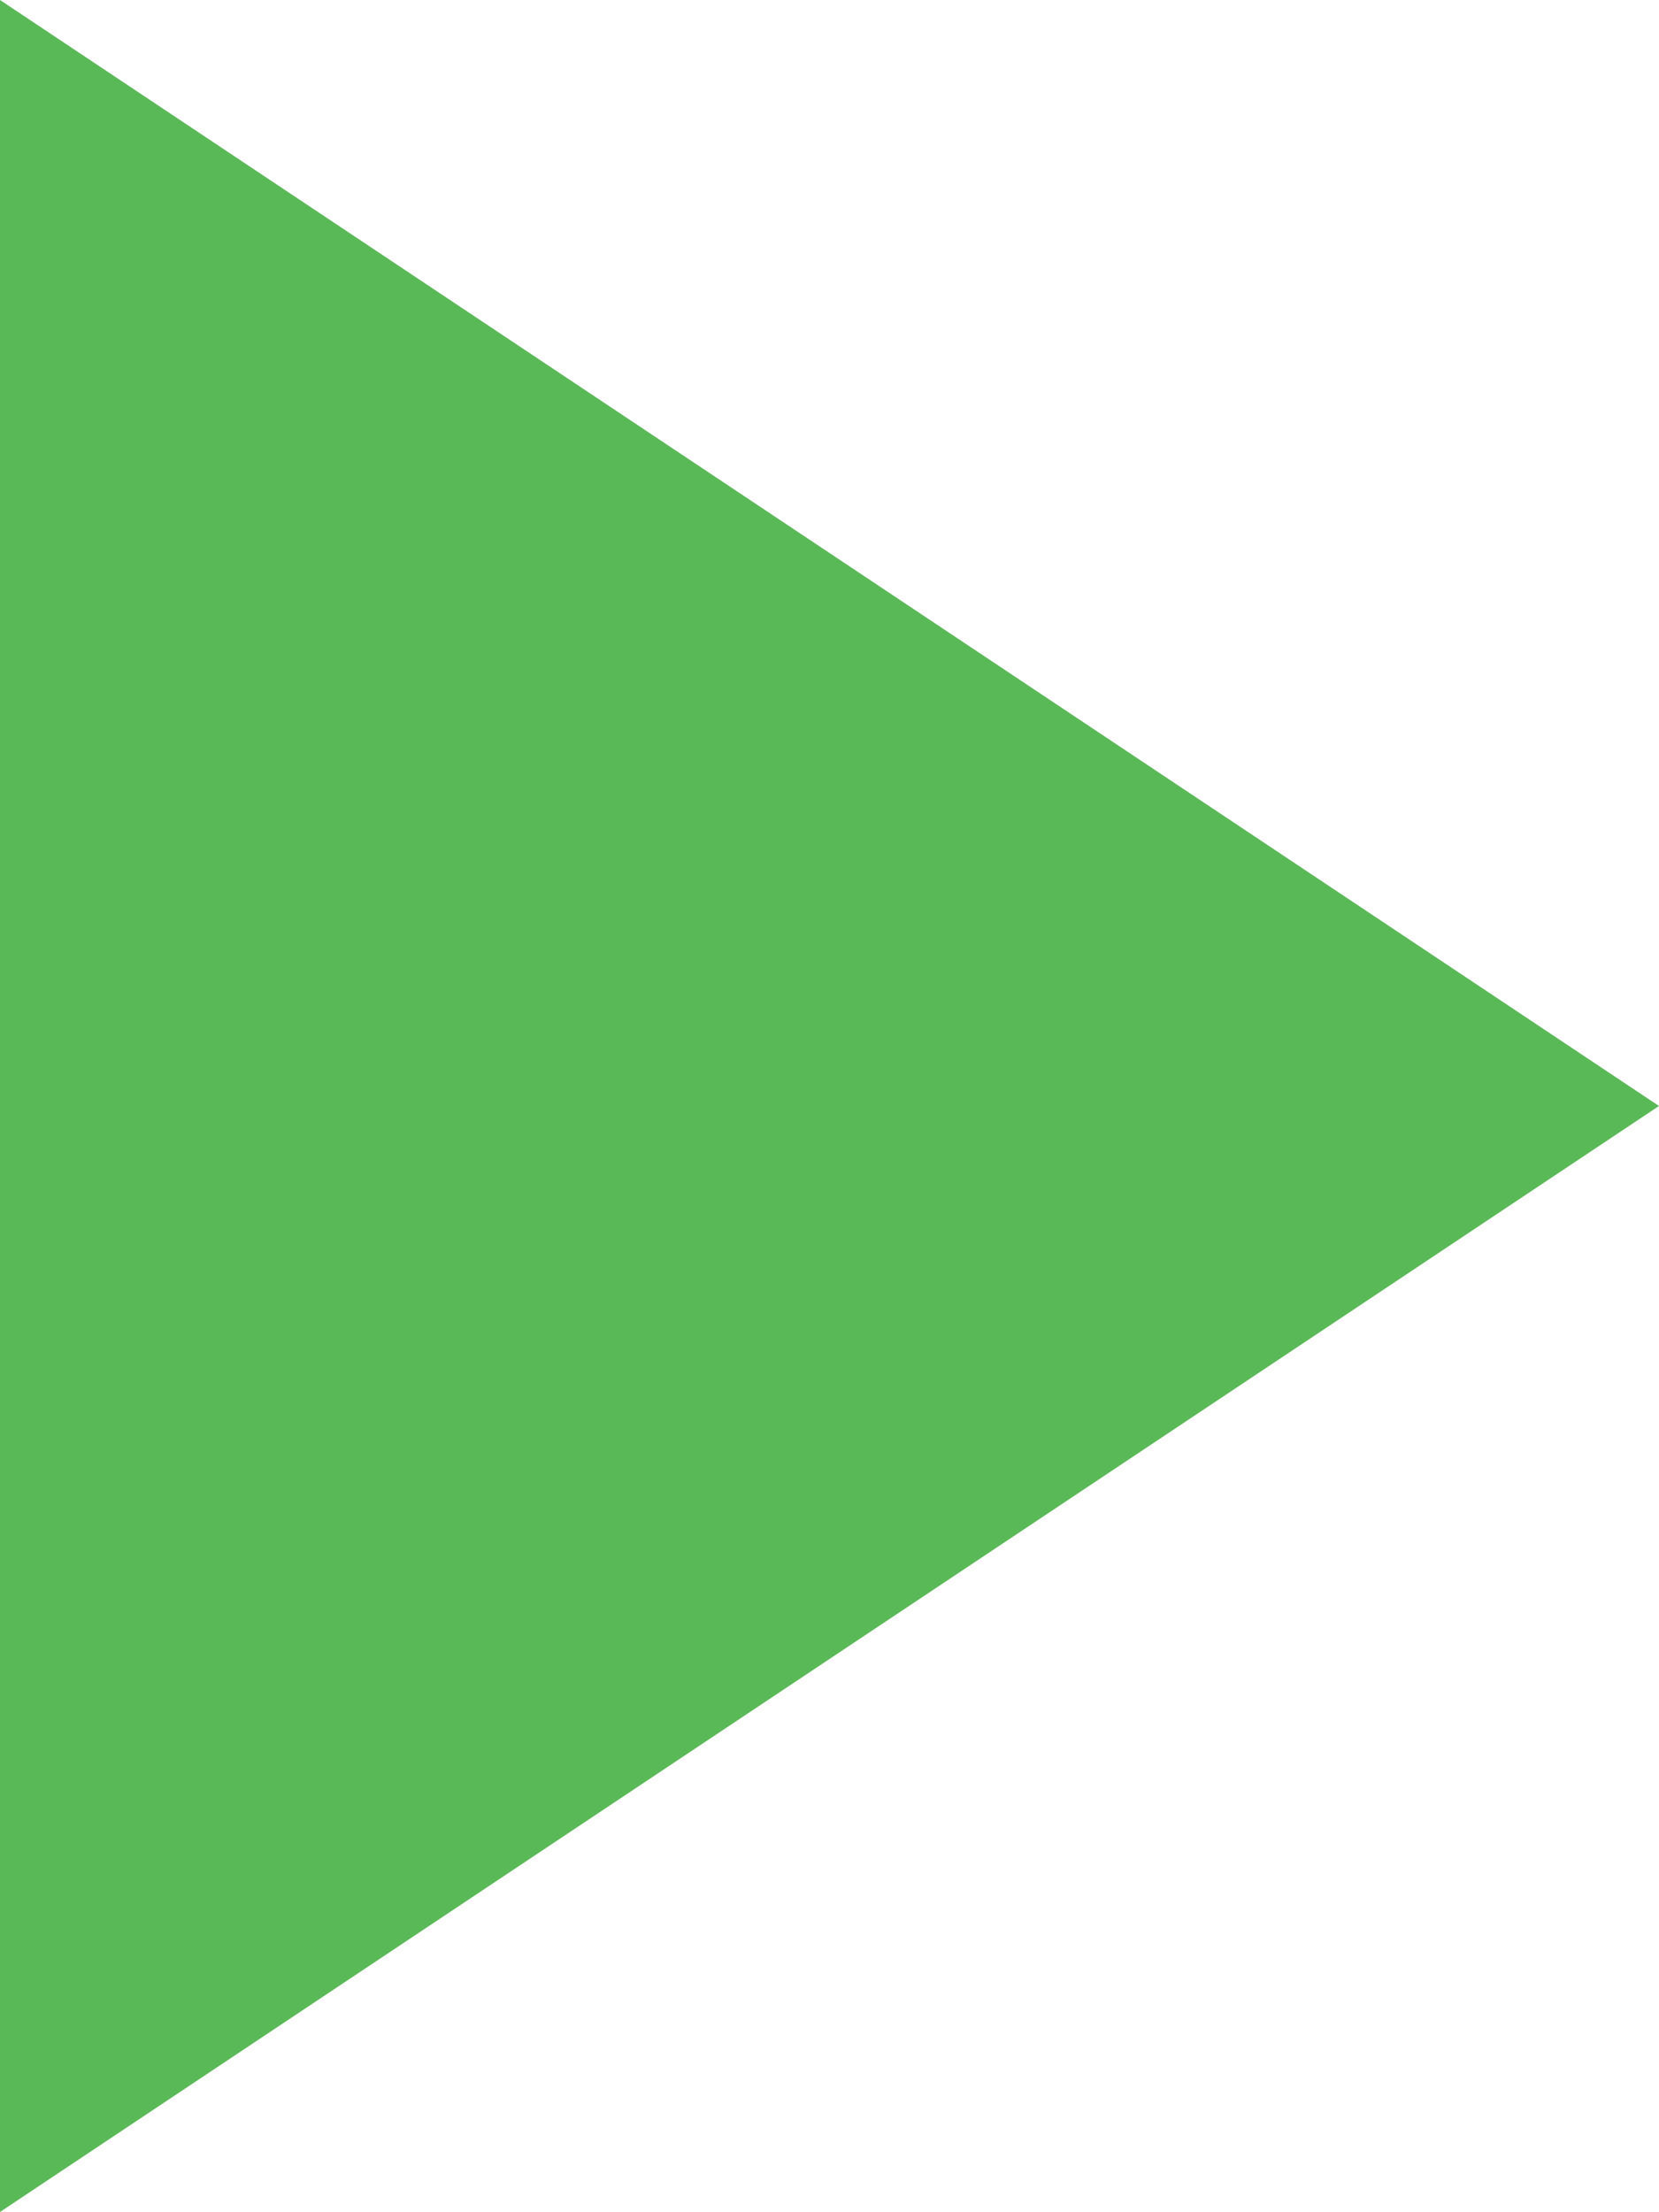
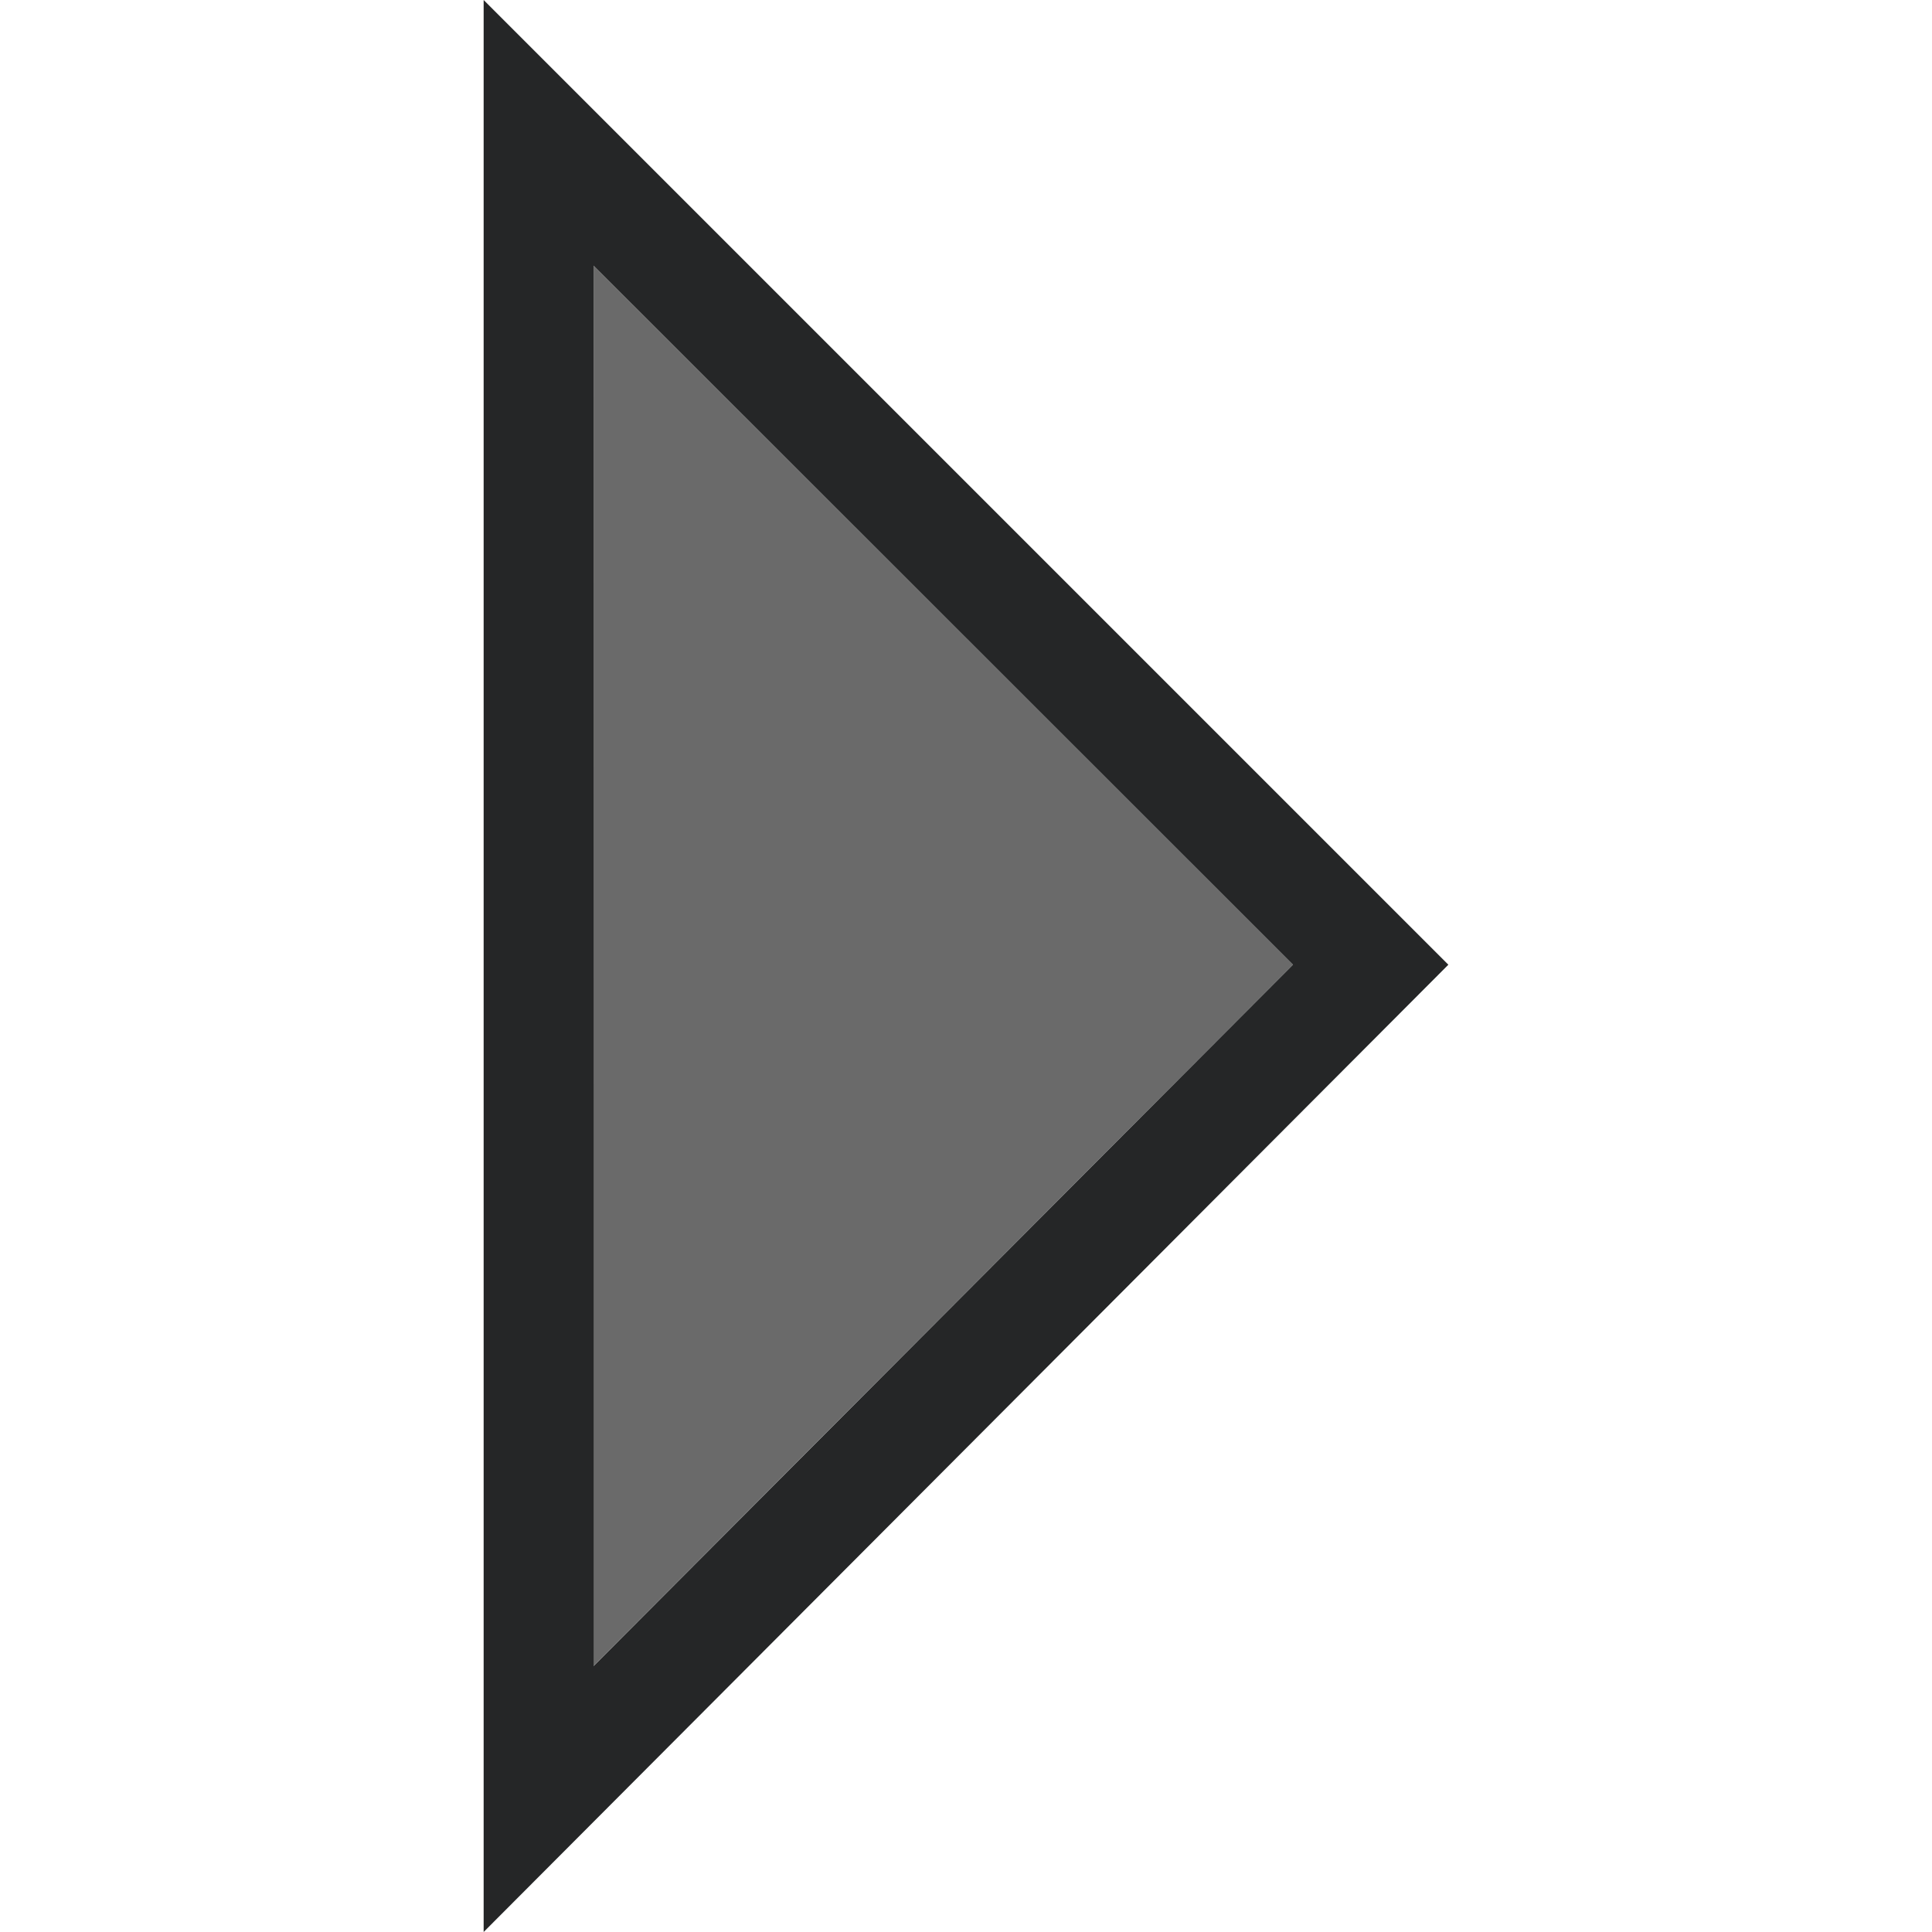
- <svg xmlns="http://www.w3.org/2000/svg" version="1.1" id="Layer_1" x="0px" y="0px" width="6" height="8" viewBox="3 -2 6 8" enable-background="new 3 -2 28 28" xml:space="preserve">
-   <defs id="defs7" />
-   <polygon clip-rule="evenodd" points="4,23.305 4,0.695 30,12 " id="polygon3" transform="matrix(0.2307692,0,0,0.3538257,2.076923,-2.245909)" style="fill:#50b44d;fill-opacity:0.941;fill-rule:evenodd" />
+ <svg xmlns="http://www.w3.org/2000/svg" version="1.1" id="Layer_1" x="0px" y="0px" width="12px" height="12px" viewBox="0 0 12 12" enable-background="new 0 0 12 12" xml:space="preserve">
+   <g>
+     <polygon fill="#6A6A6A" points="8.031,5.992 3.687,1.65 3.686,10.348  " />
+     <path fill="#252627" d="M3.004,12V0l5.992,5.992L3.004,12z M3.687,1.65v8.698l4.344-4.356L3.687,1.65z" />
+   </g>
</svg>
